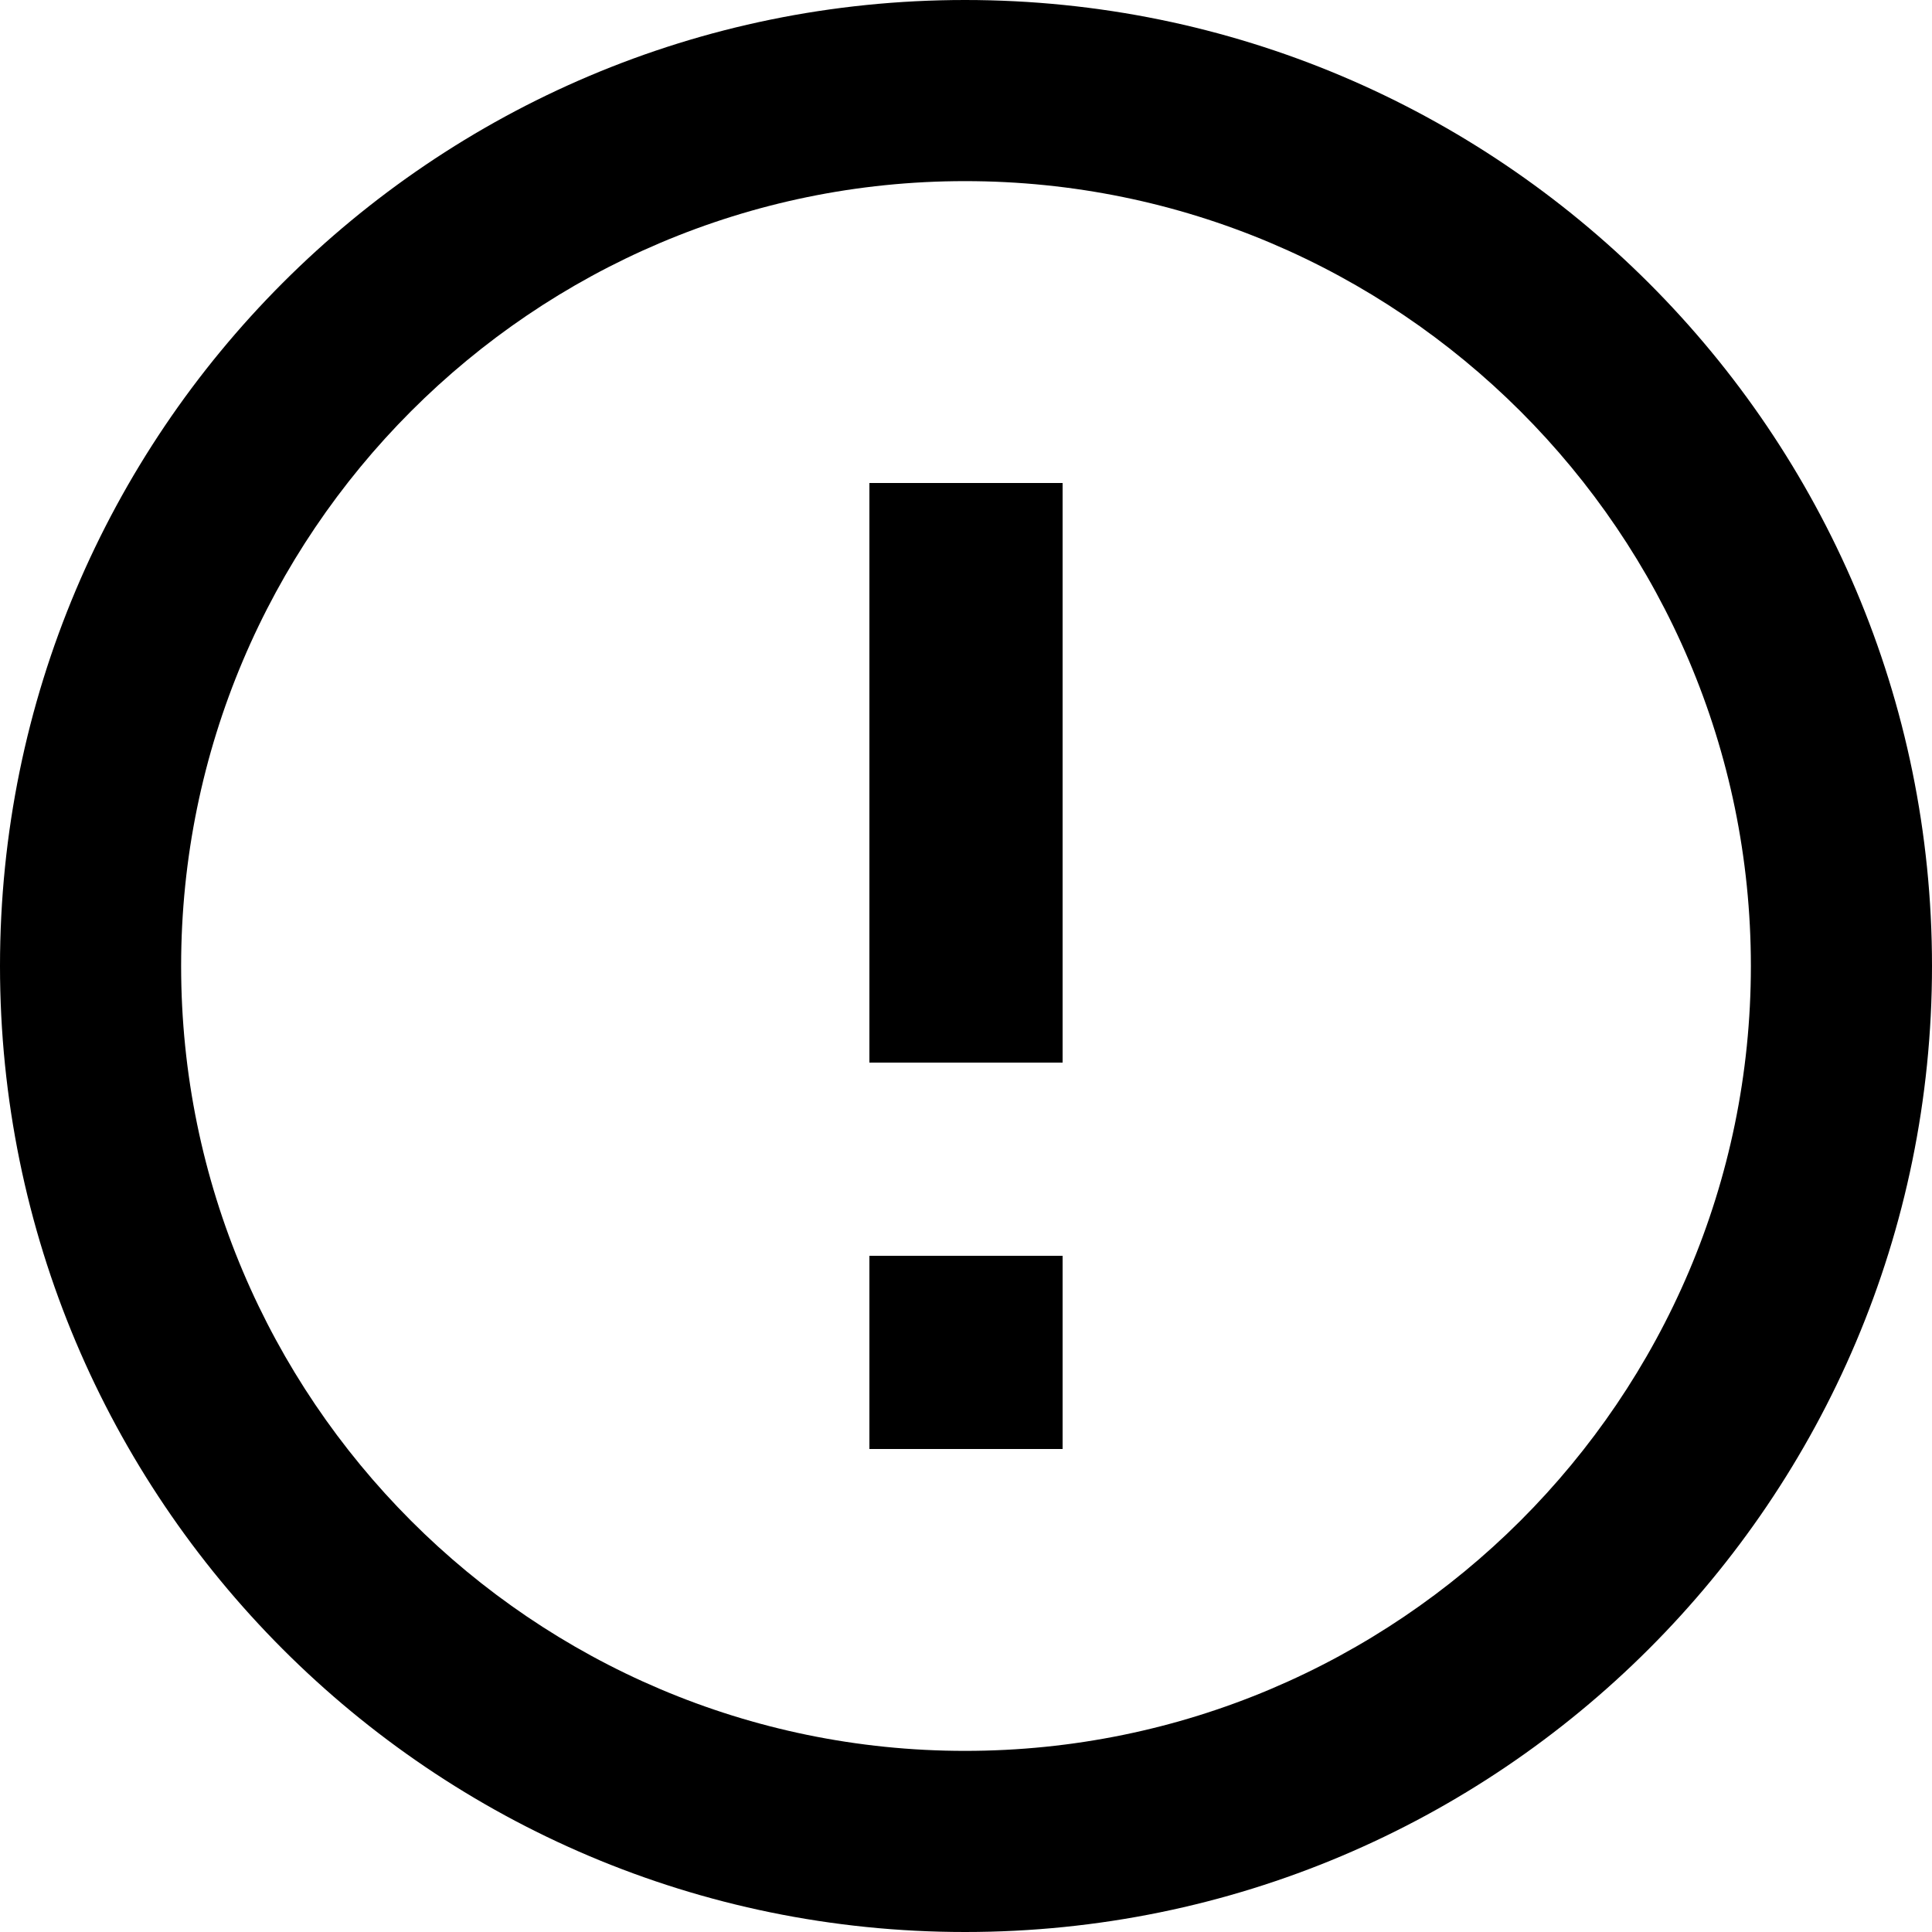
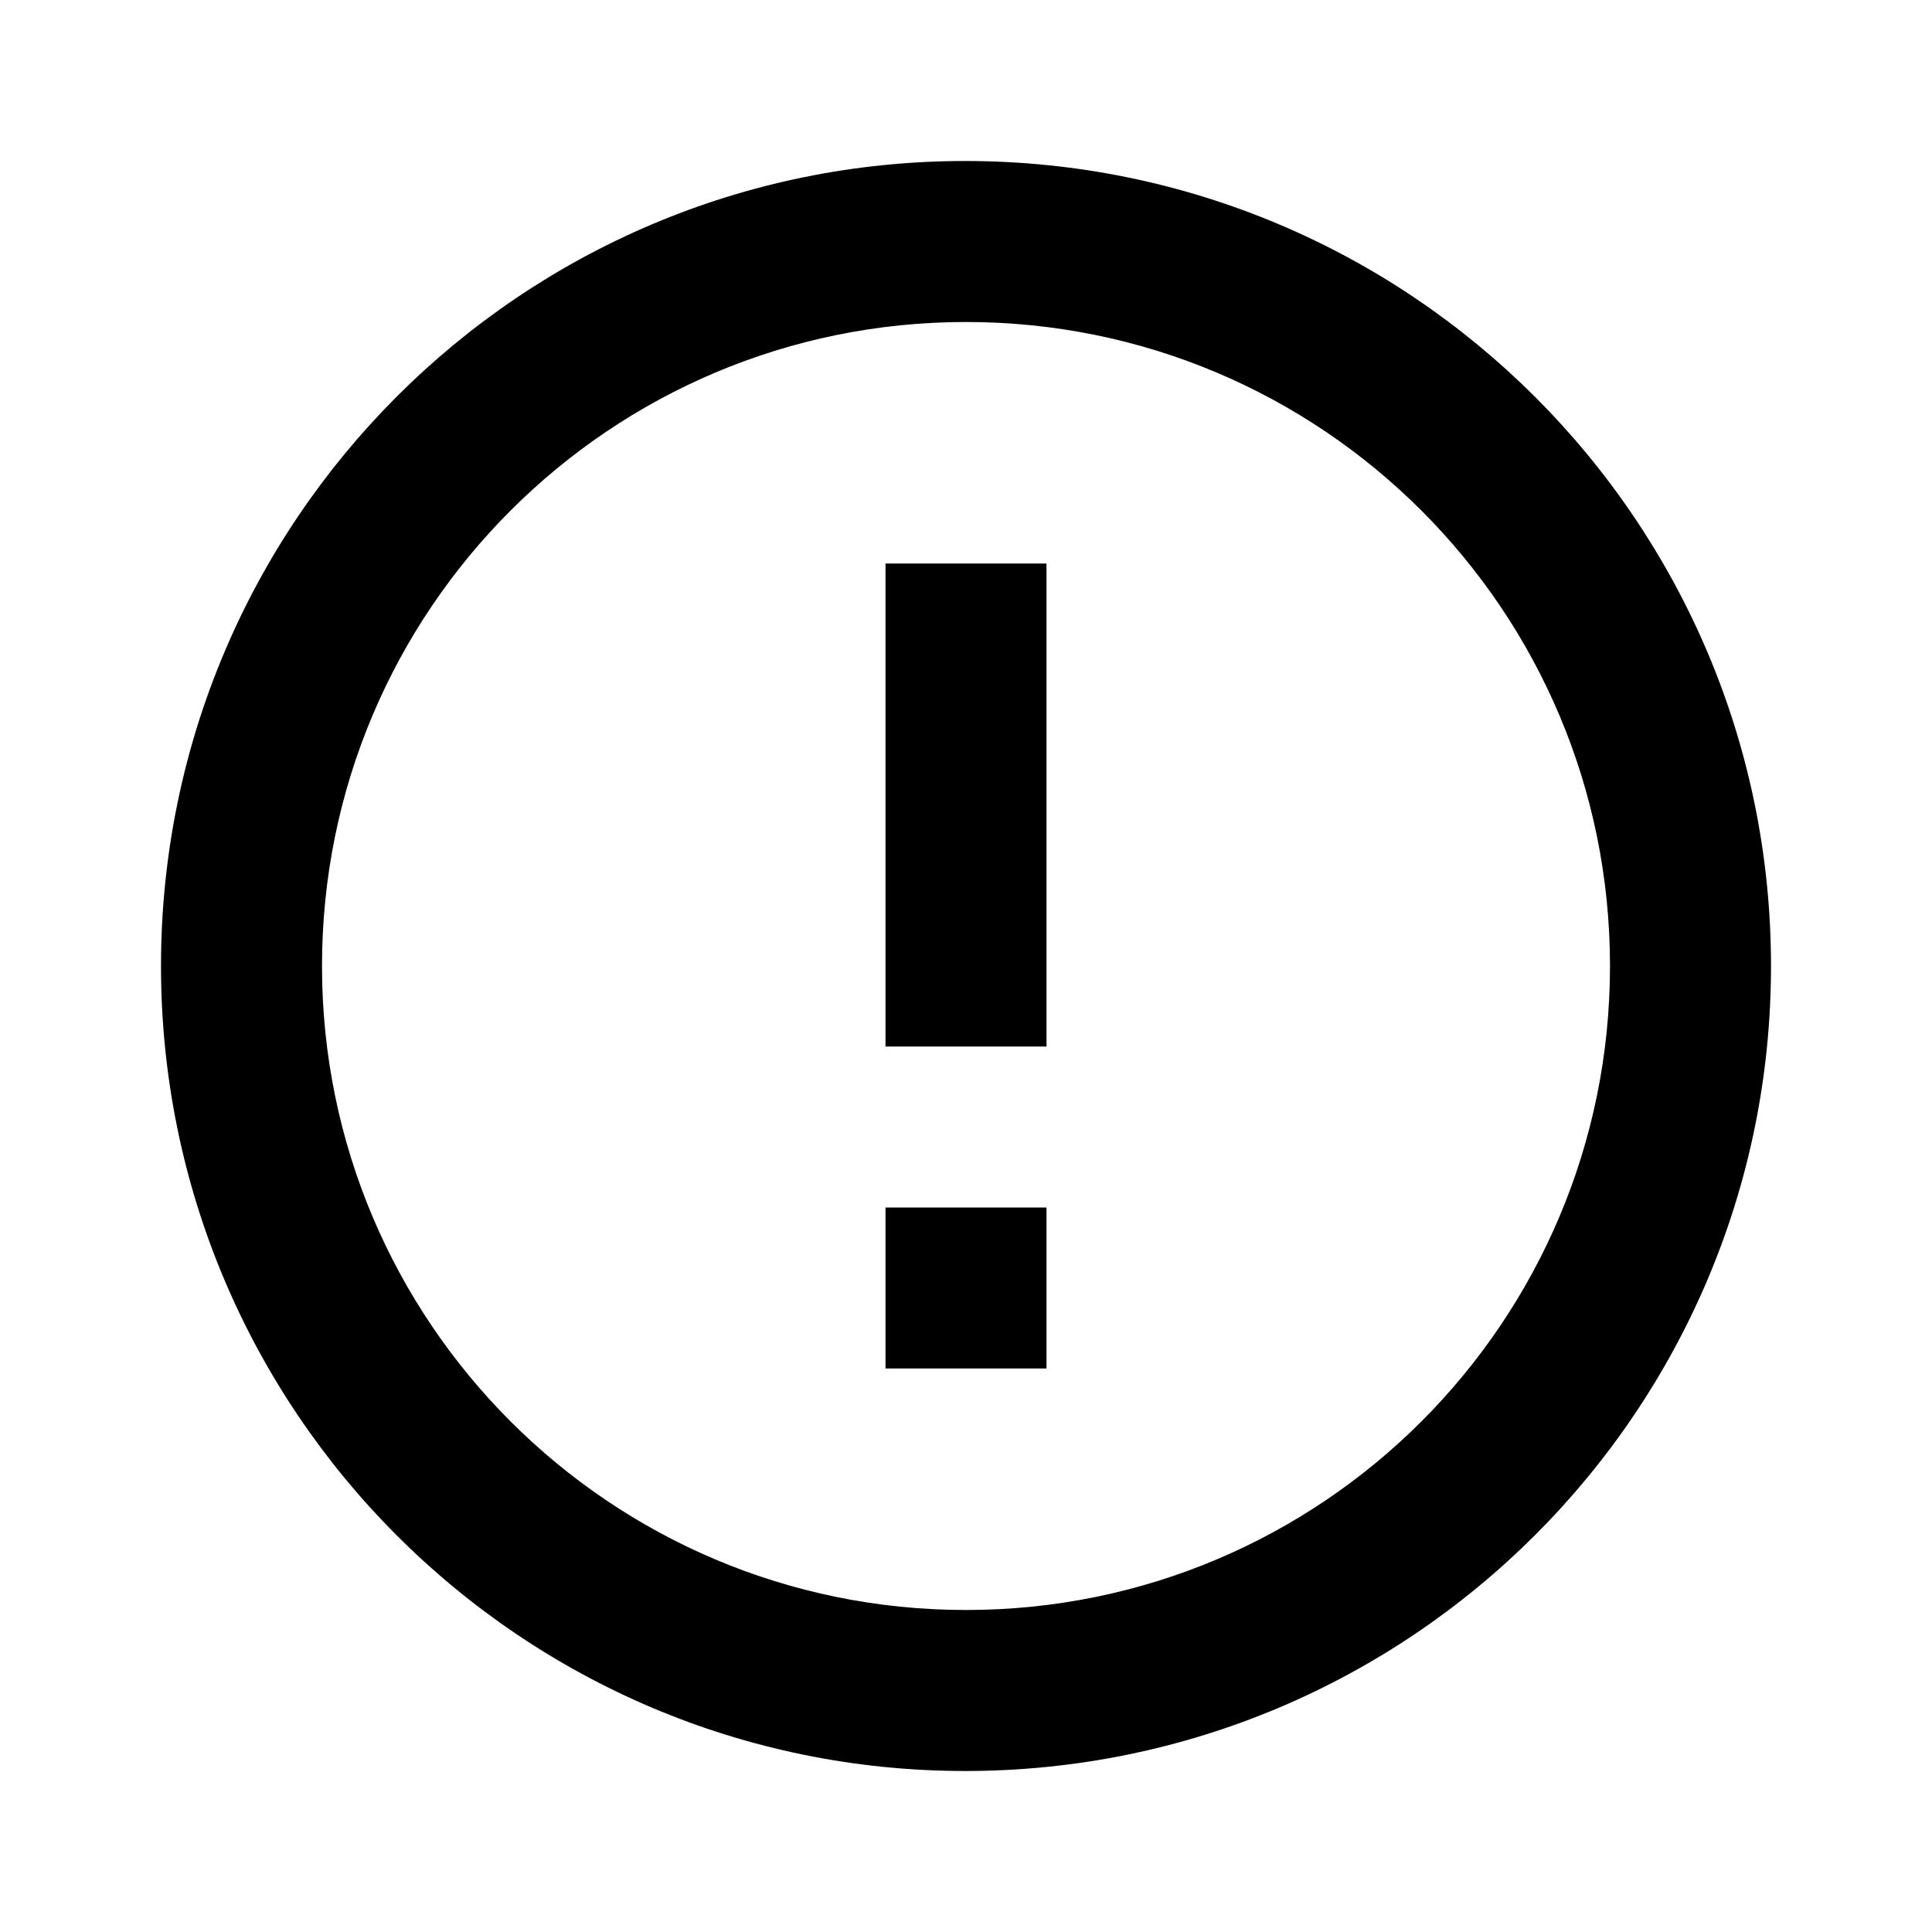
- <svg xmlns="http://www.w3.org/2000/svg" version="1.1" id="Layer_1" x="0px" y="0px" width="32px" height="32px" viewBox="0 0 32 32" style="enable-background:new 0 0 32 32;" xml:space="preserve">
-   <path d="M15.984,3C23.161,3,29,8.832,29,16s-5.839,13-13.016,13C8.825,29,3,23.168,3,16S8.825,3,15.984,3 M15.984,0  C7.152,0,0,7.168,0,16s7.152,16,15.984,16C24.832,32,32,24.832,32,16S24.832,0,15.984,0L15.984,0z" />
-   <rect x="14.4" y="8" width="3.2" height="9.6" />
-   <rect x="14.4" y="20.8" width="3.2" height="3.2" />
+ <svg xmlns="http://www.w3.org/2000/svg" width="32" height="32" viewBox="0 0 24 24">
+   <path fill="none" d="M0 0h24v24H0V0z" />
+   <path d="M11 15h2v2h-2zm0-8h2v6h-2zm.99-5C6.47 2 2 6.48 2 12s4.47 10 9.99 10C17.52 22 22 17.52 22 12S17.52 2 11.99 2zM12 20c-4.42 0-8-3.58-8-8s3.58-8 8-8 8 3.58 8 8-3.58 8-8 8z" />
</svg>
